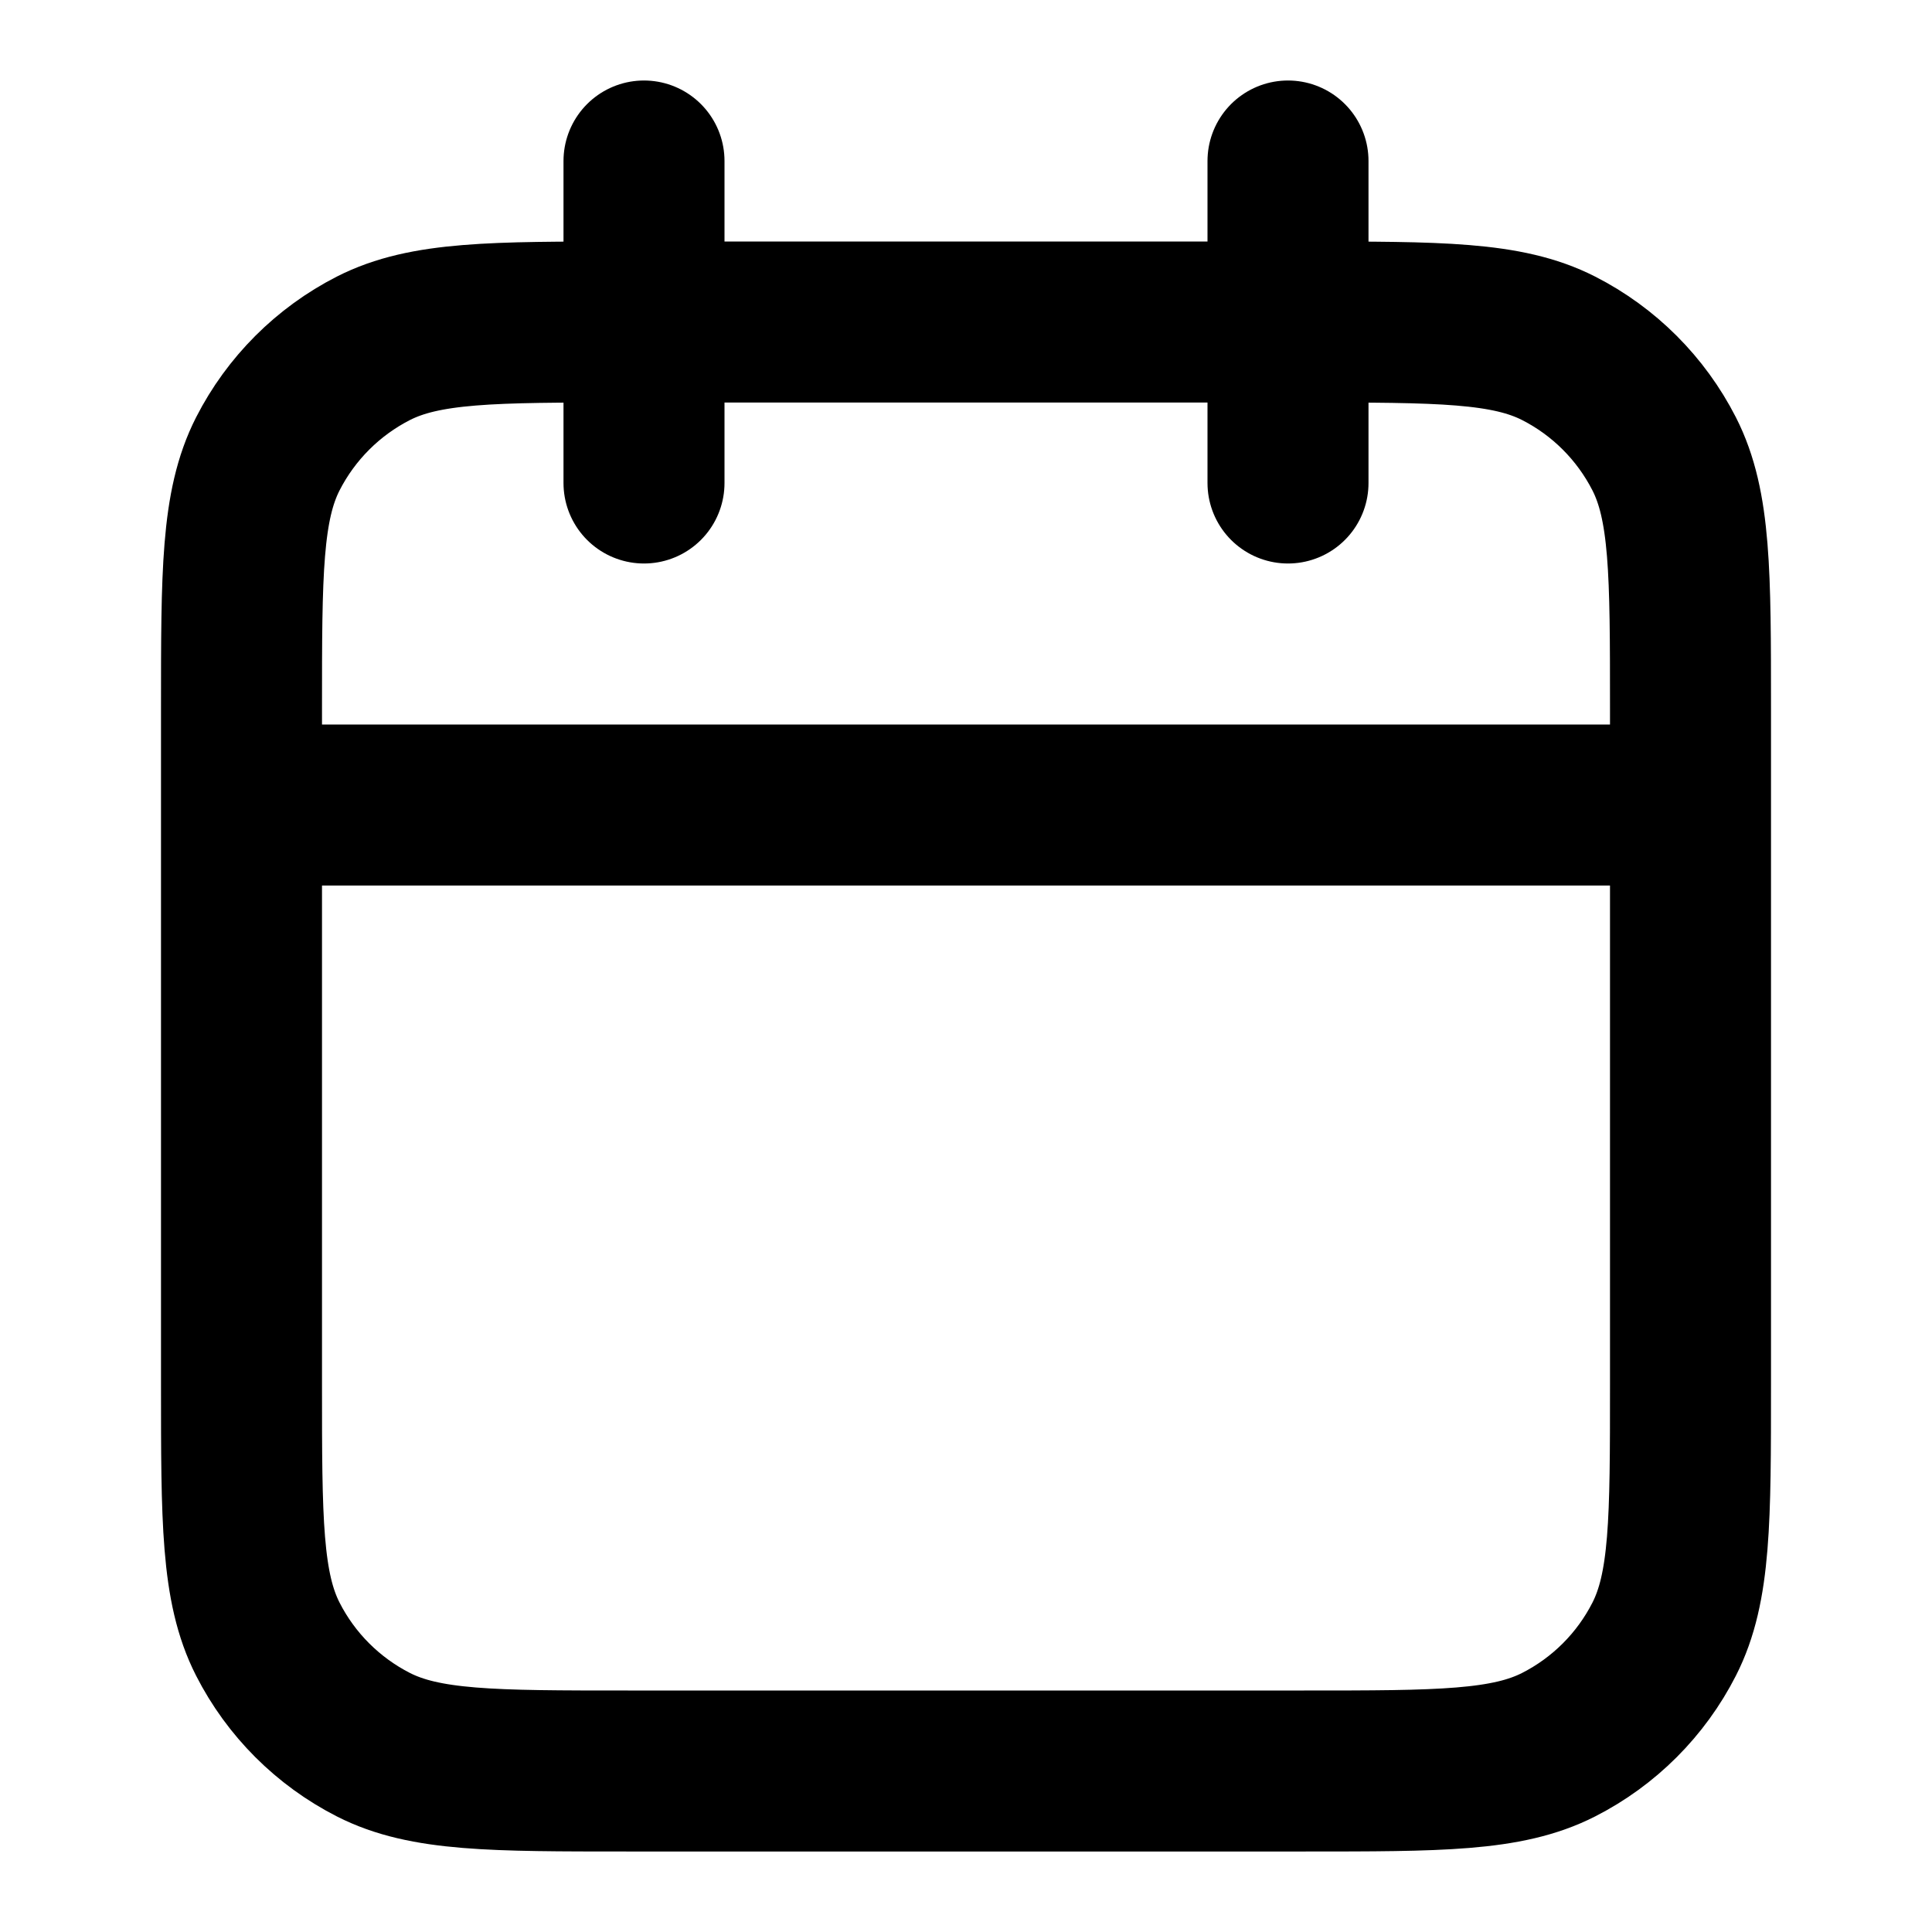
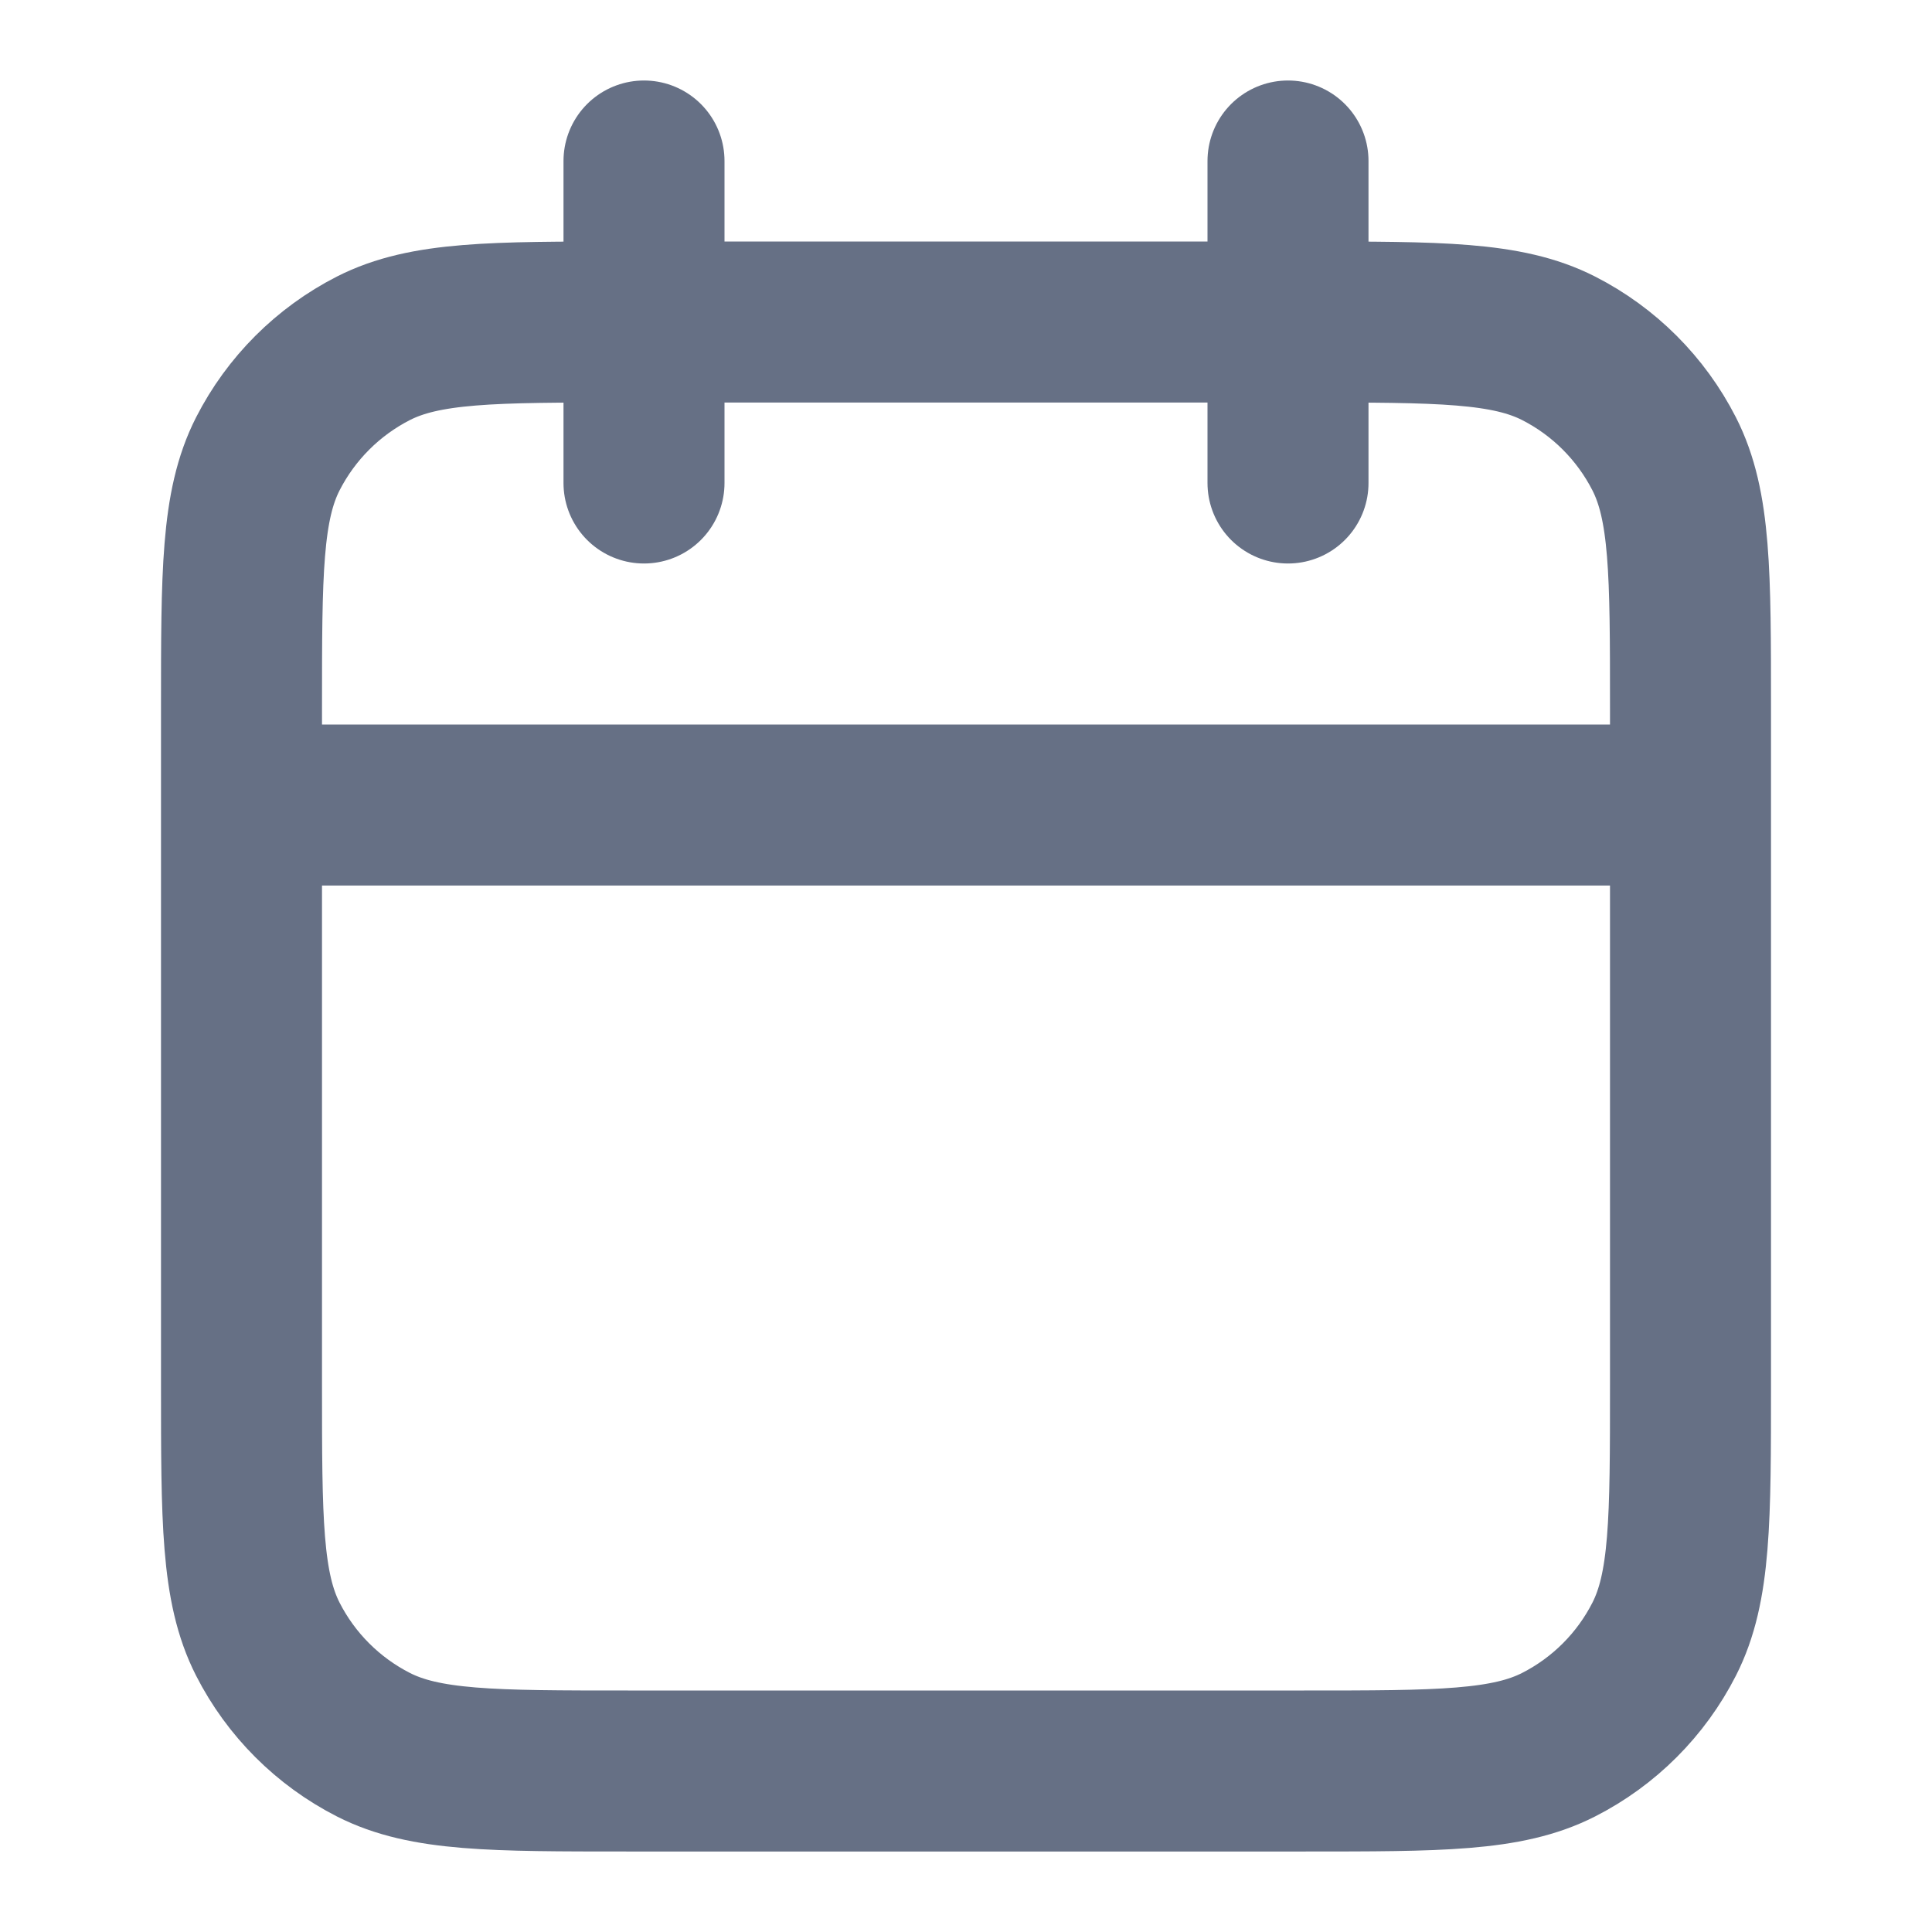
<svg xmlns="http://www.w3.org/2000/svg" width="24" height="24" viewBox="0 0 24 24" fill="none">
-   <path d="M21 10H3M16 2V6M8 2V6M7.8 22H16.2C17.88 22 18.72 22 19.362 21.673C19.927 21.385 20.385 20.927 20.673 20.362C21 19.72 21 18.88 21 17.2V8.8C21 7.12 21 6.28 20.673 5.638C20.385 5.074 19.927 4.615 19.362 4.327C18.72 4 17.88 4 16.2 4H7.8C6.12 4 5.28 4 4.638 4.327C4.074 4.615 3.615 5.074 3.327 5.638C3 6.28 3 7.12 3 8.8V17.2C3 18.88 3 19.72 3.327 20.362C3.615 20.927 4.074 21.385 4.638 21.673C5.28 22 6.12 22 7.8 22Z" stroke="black" stroke-width="2" stroke-linecap="round" stroke-linejoin="round" />
+   <path d="M21 10H3M16 2V6M8 2V6M7.8 22H16.2C17.88 22 18.72 22 19.362 21.673C19.927 21.385 20.385 20.927 20.673 20.362C21 19.72 21 18.88 21 17.2V8.8C21 7.12 21 6.28 20.673 5.638C20.385 5.074 19.927 4.615 19.362 4.327C18.72 4 17.88 4 16.2 4H7.8C6.12 4 5.28 4 4.638 4.327C4.074 4.615 3.615 5.074 3.327 5.638C3 6.28 3 7.12 3 8.8V17.2C3 18.88 3 19.72 3.327 20.362C3.615 20.927 4.074 21.385 4.638 21.673C5.28 22 6.12 22 7.8 22Z" stroke="#667085" stroke-width="2" stroke-linecap="round" stroke-linejoin="round" />
</svg>
